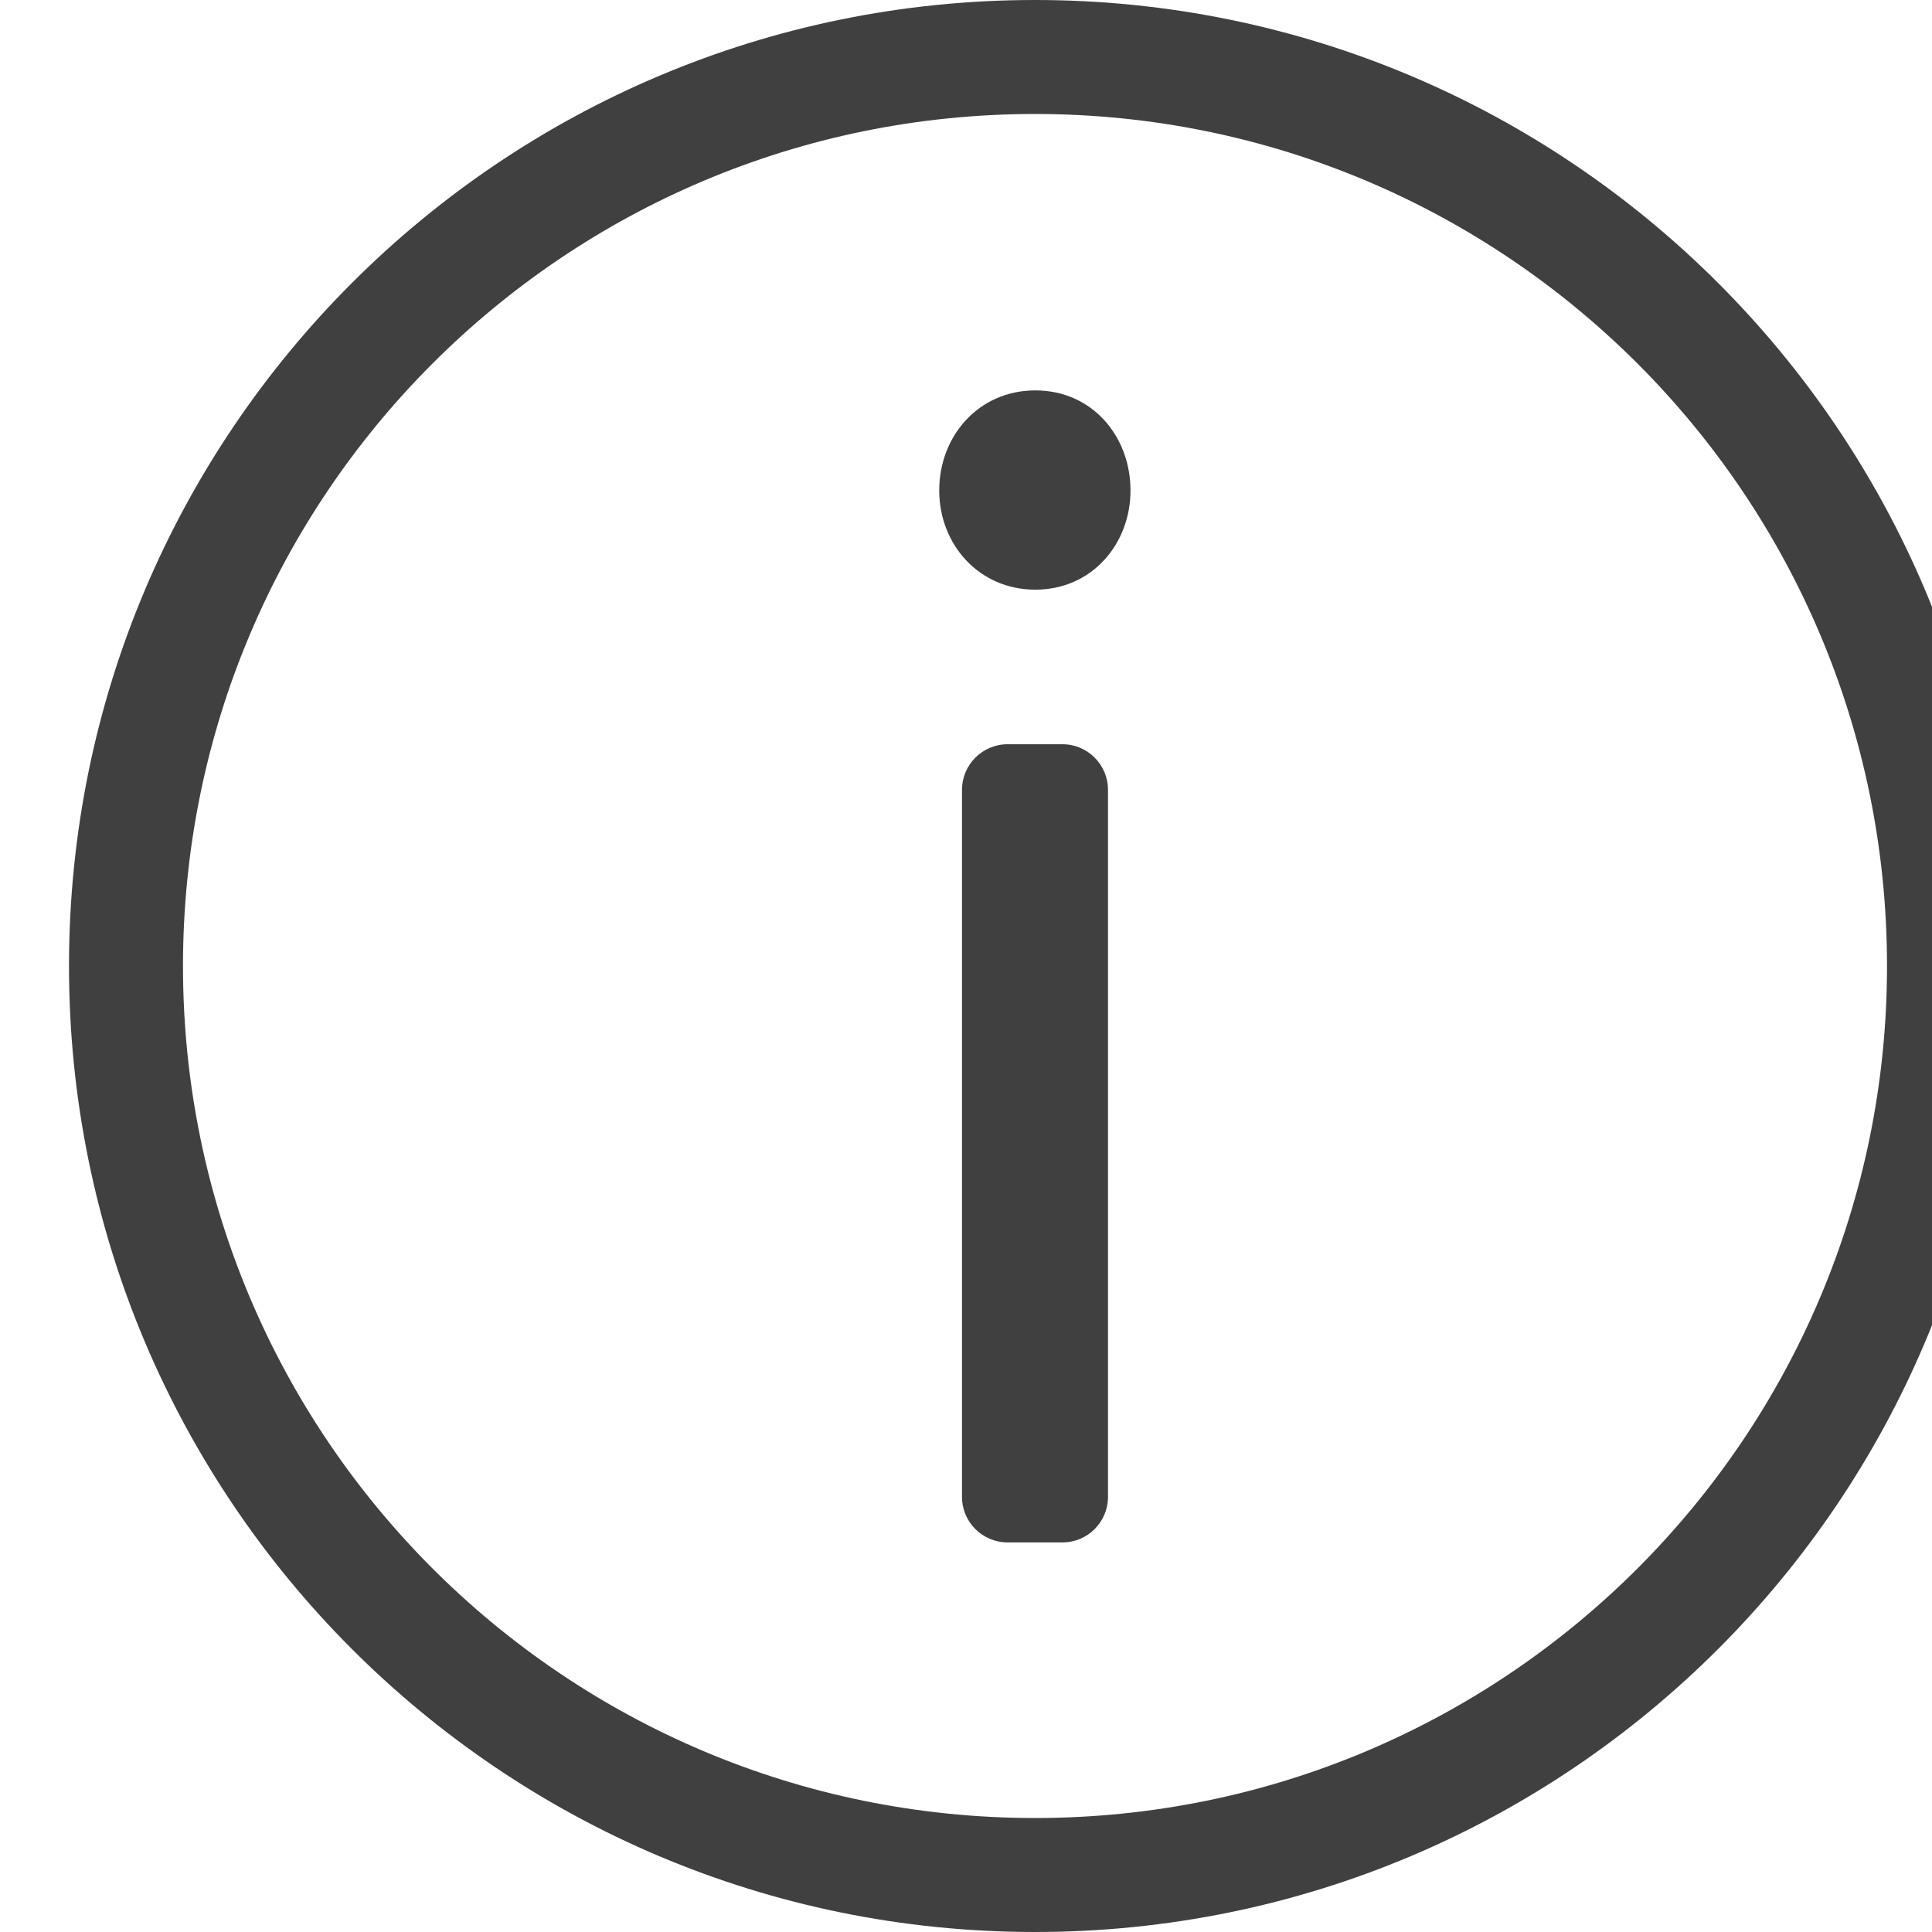
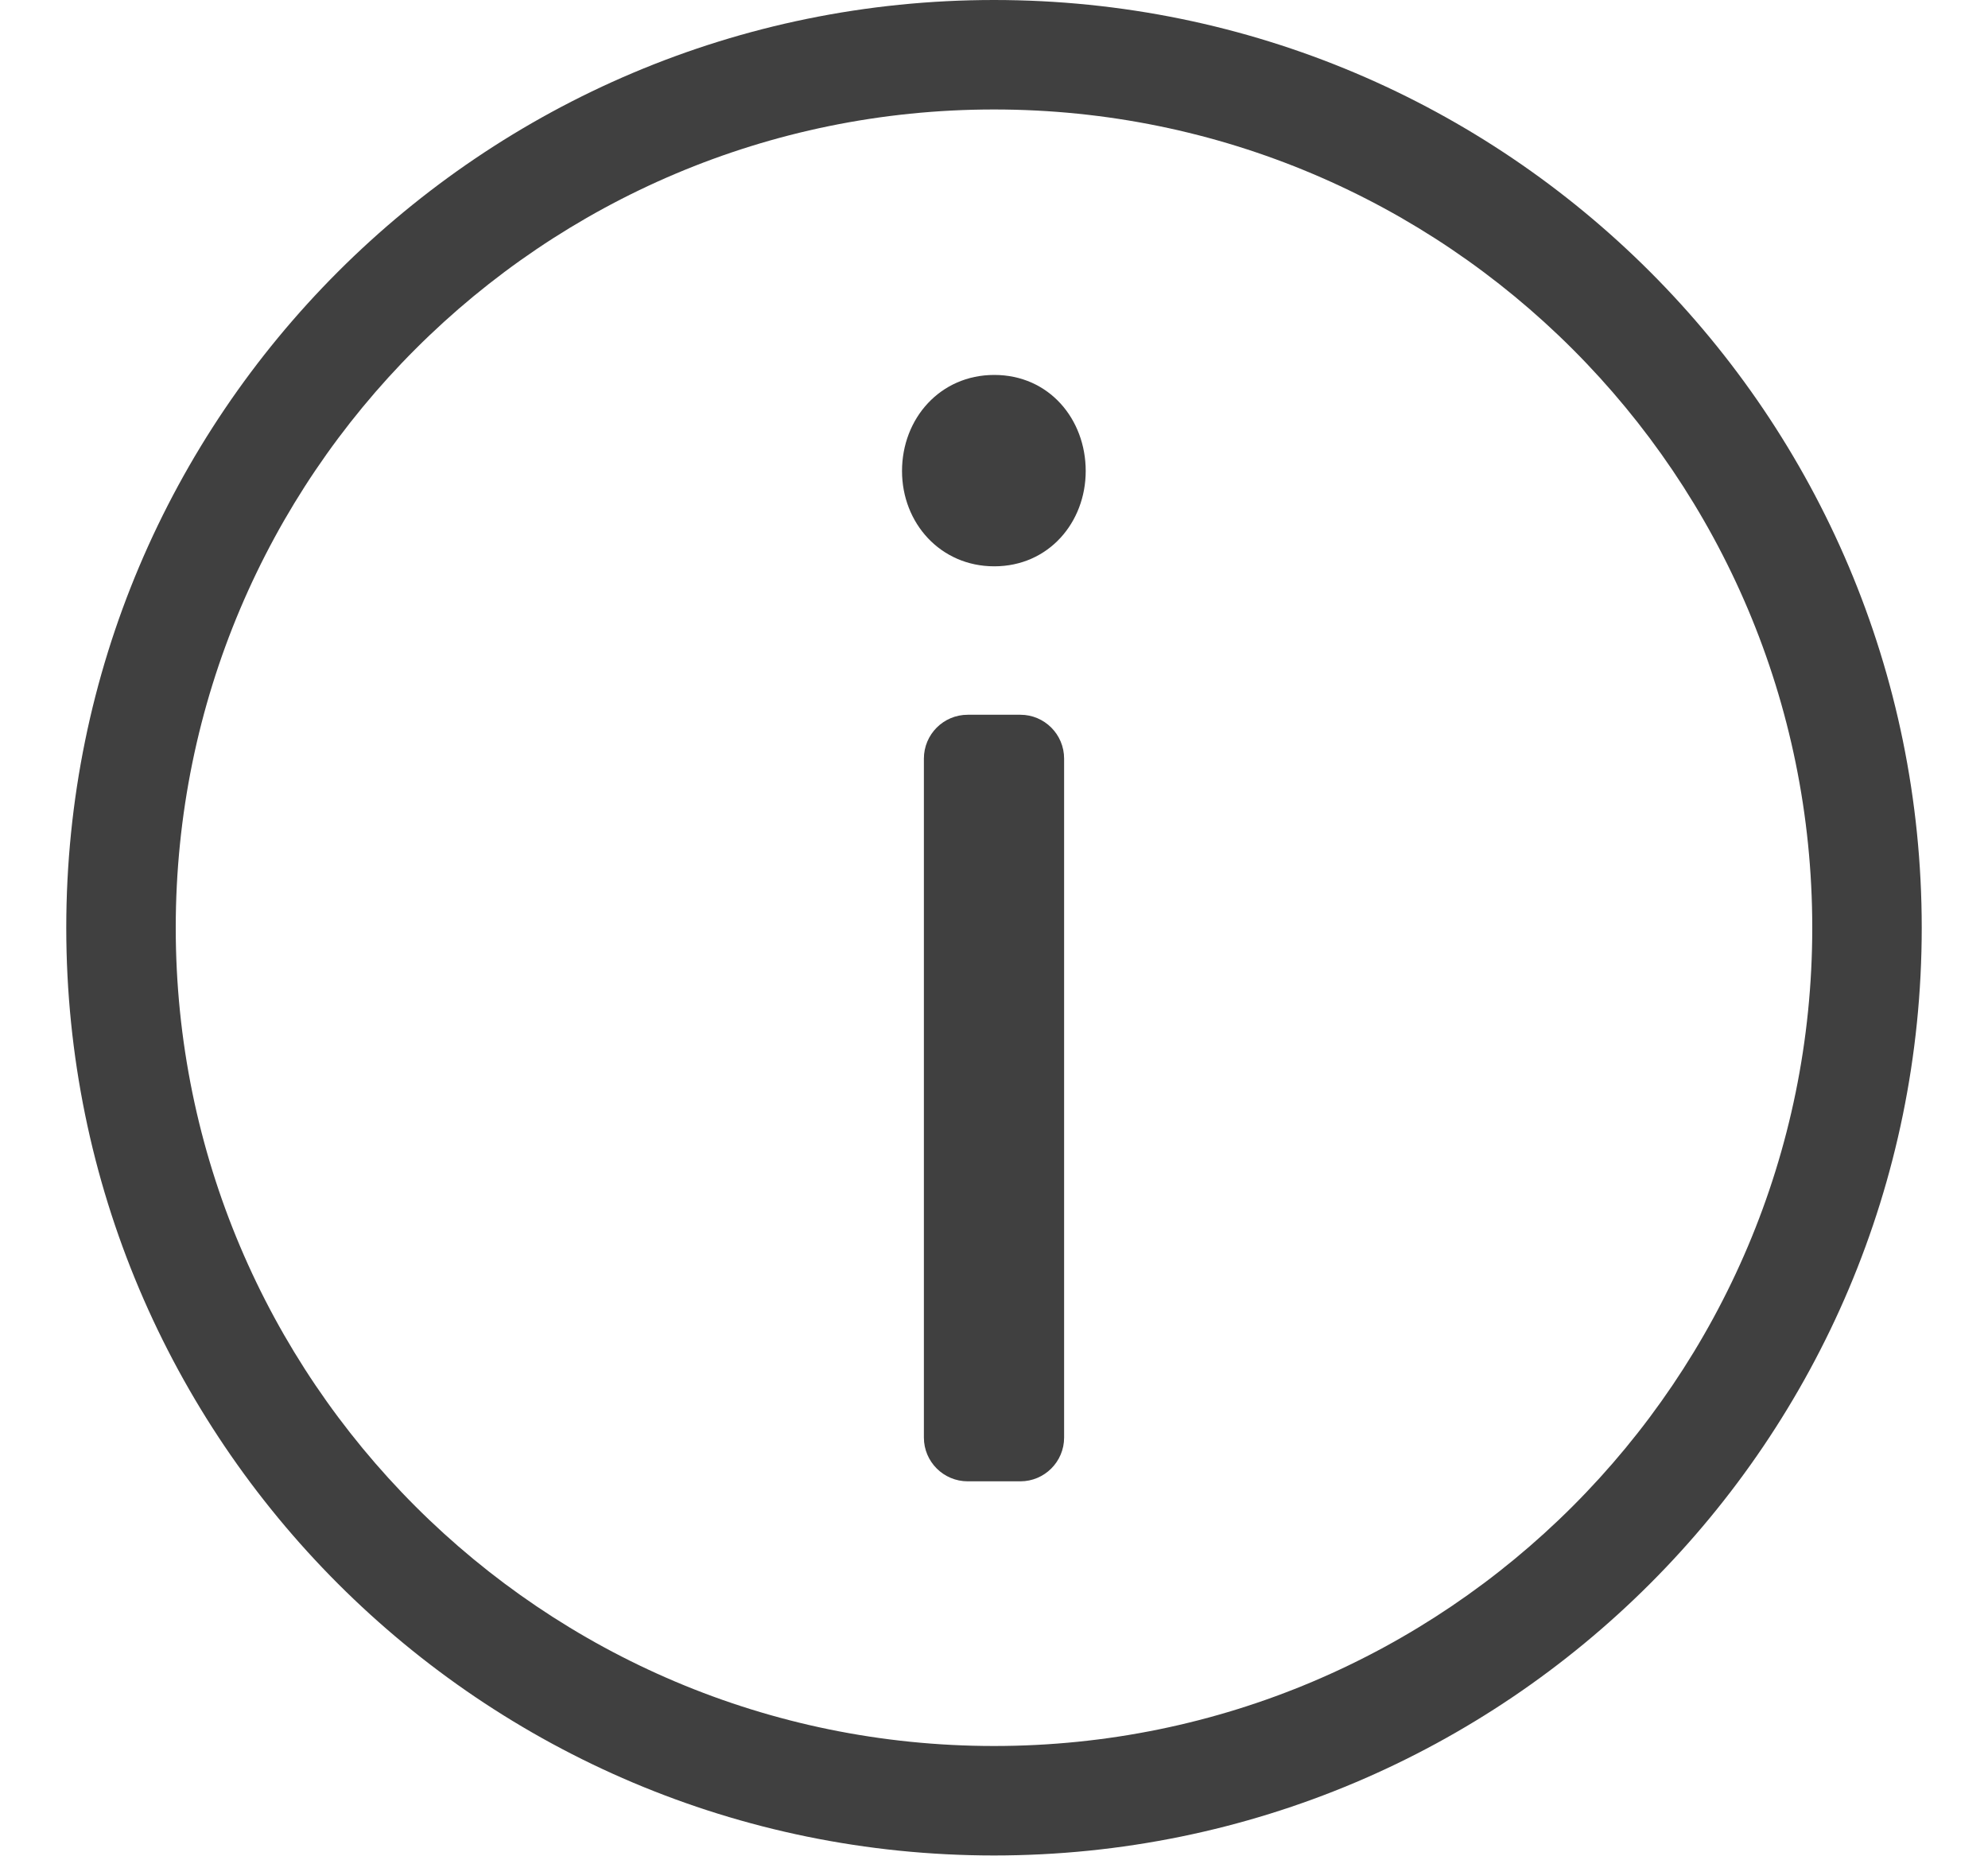
- <svg xmlns="http://www.w3.org/2000/svg" fill="none">
+ <svg xmlns="http://www.w3.org/2000/svg" width="15" height="14" viewBox="0 0 15 14" fill="none">
  <path fill-rule="evenodd" clip-rule="evenodd" d="M14.5 7C14.5 10.866 11.366 14 7.5 14C3.634 14 0.5 10.866 0.5 7C0.5 3.134 3.634 0 7.5 0C11.366 0 14.5 3.134 14.5 7ZM7.5 13.174C10.91 13.174 13.674 10.41 13.674 7C13.674 3.59 10.91 0.826 7.5 0.826C4.09 0.826 1.326 3.59 1.326 7C1.326 10.41 4.09 13.174 7.5 13.174Z" fill="currentColor" fill-opacity="0.75" />
  <path fill-rule="evenodd" clip-rule="evenodd" d="M8.192 3.554C8.192 3.163 7.916 2.829 7.502 2.829C7.093 2.829 6.806 3.158 6.806 3.554C6.806 3.946 7.095 4.273 7.502 4.273C7.913 4.273 8.192 3.941 8.192 3.554Z" fill="currentColor" fill-opacity="0.75" />
  <path d="M6.971 5.724C6.971 5.541 7.119 5.393 7.302 5.393H7.699C7.881 5.393 8.029 5.541 8.029 5.724V10.847C8.029 11.029 7.881 11.177 7.699 11.177H7.302C7.119 11.177 6.971 11.029 6.971 10.847V5.724Z" fill="currentColor" fill-opacity="0.75" />
</svg>
